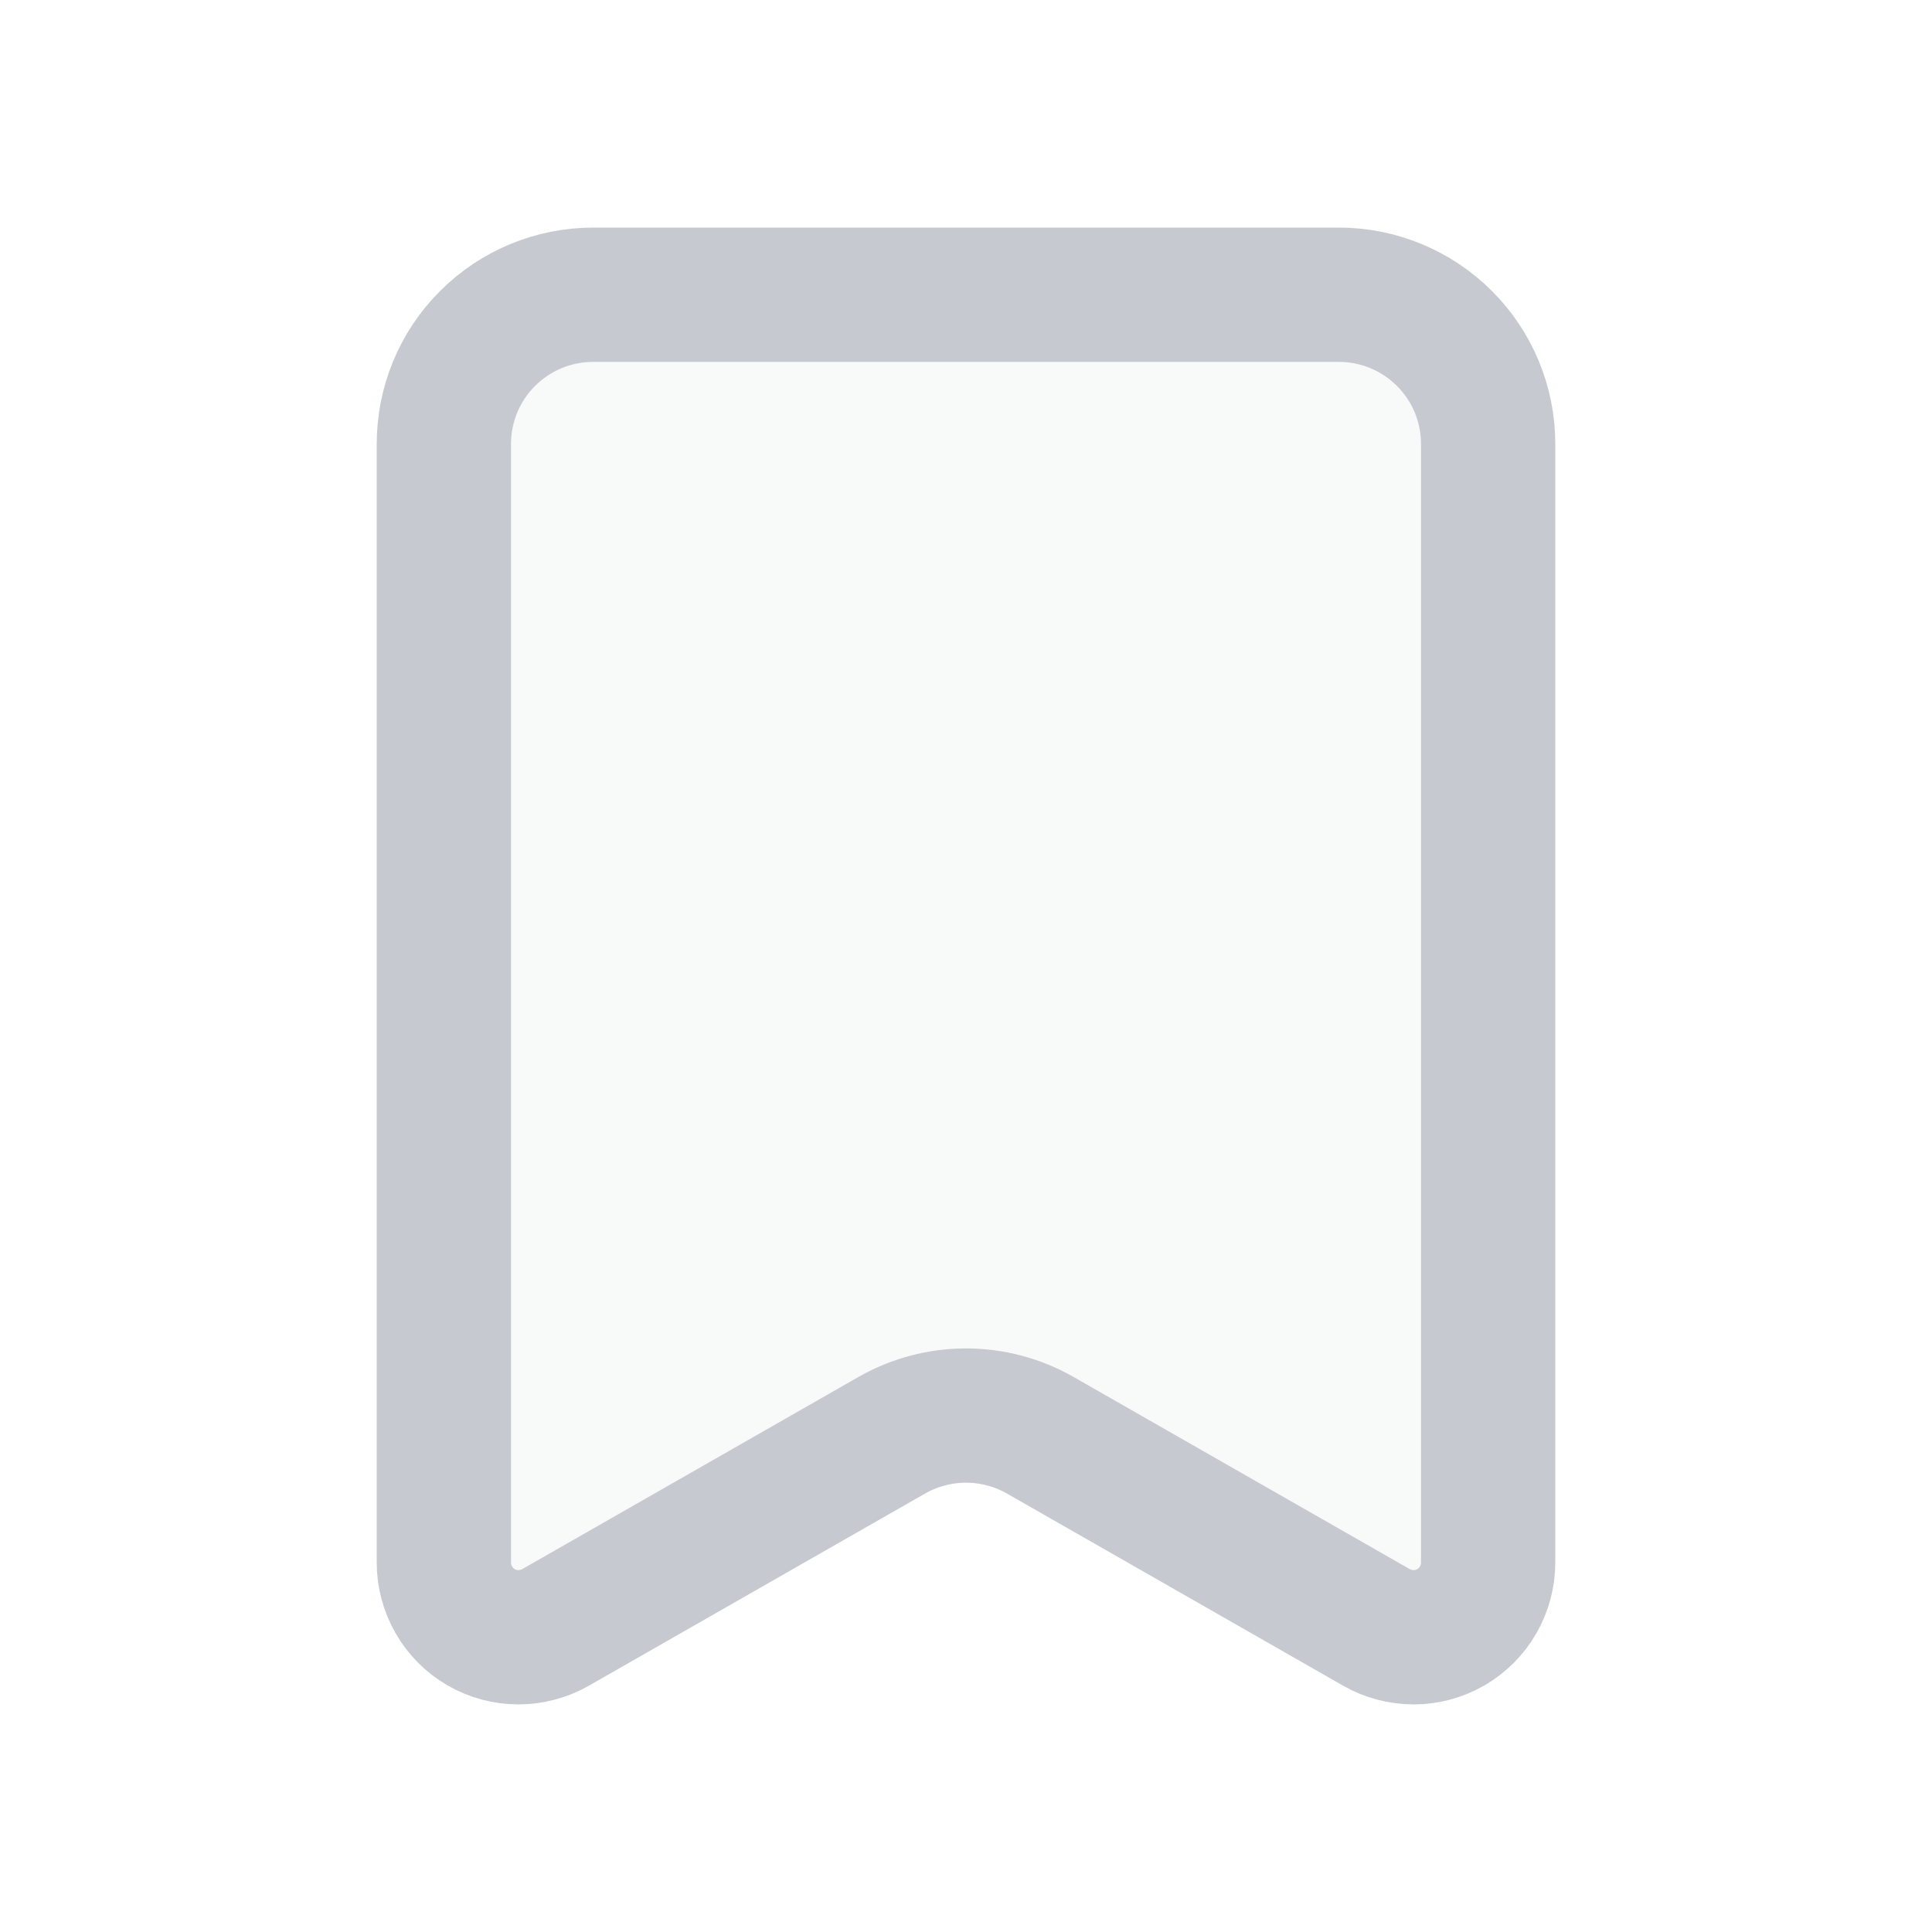
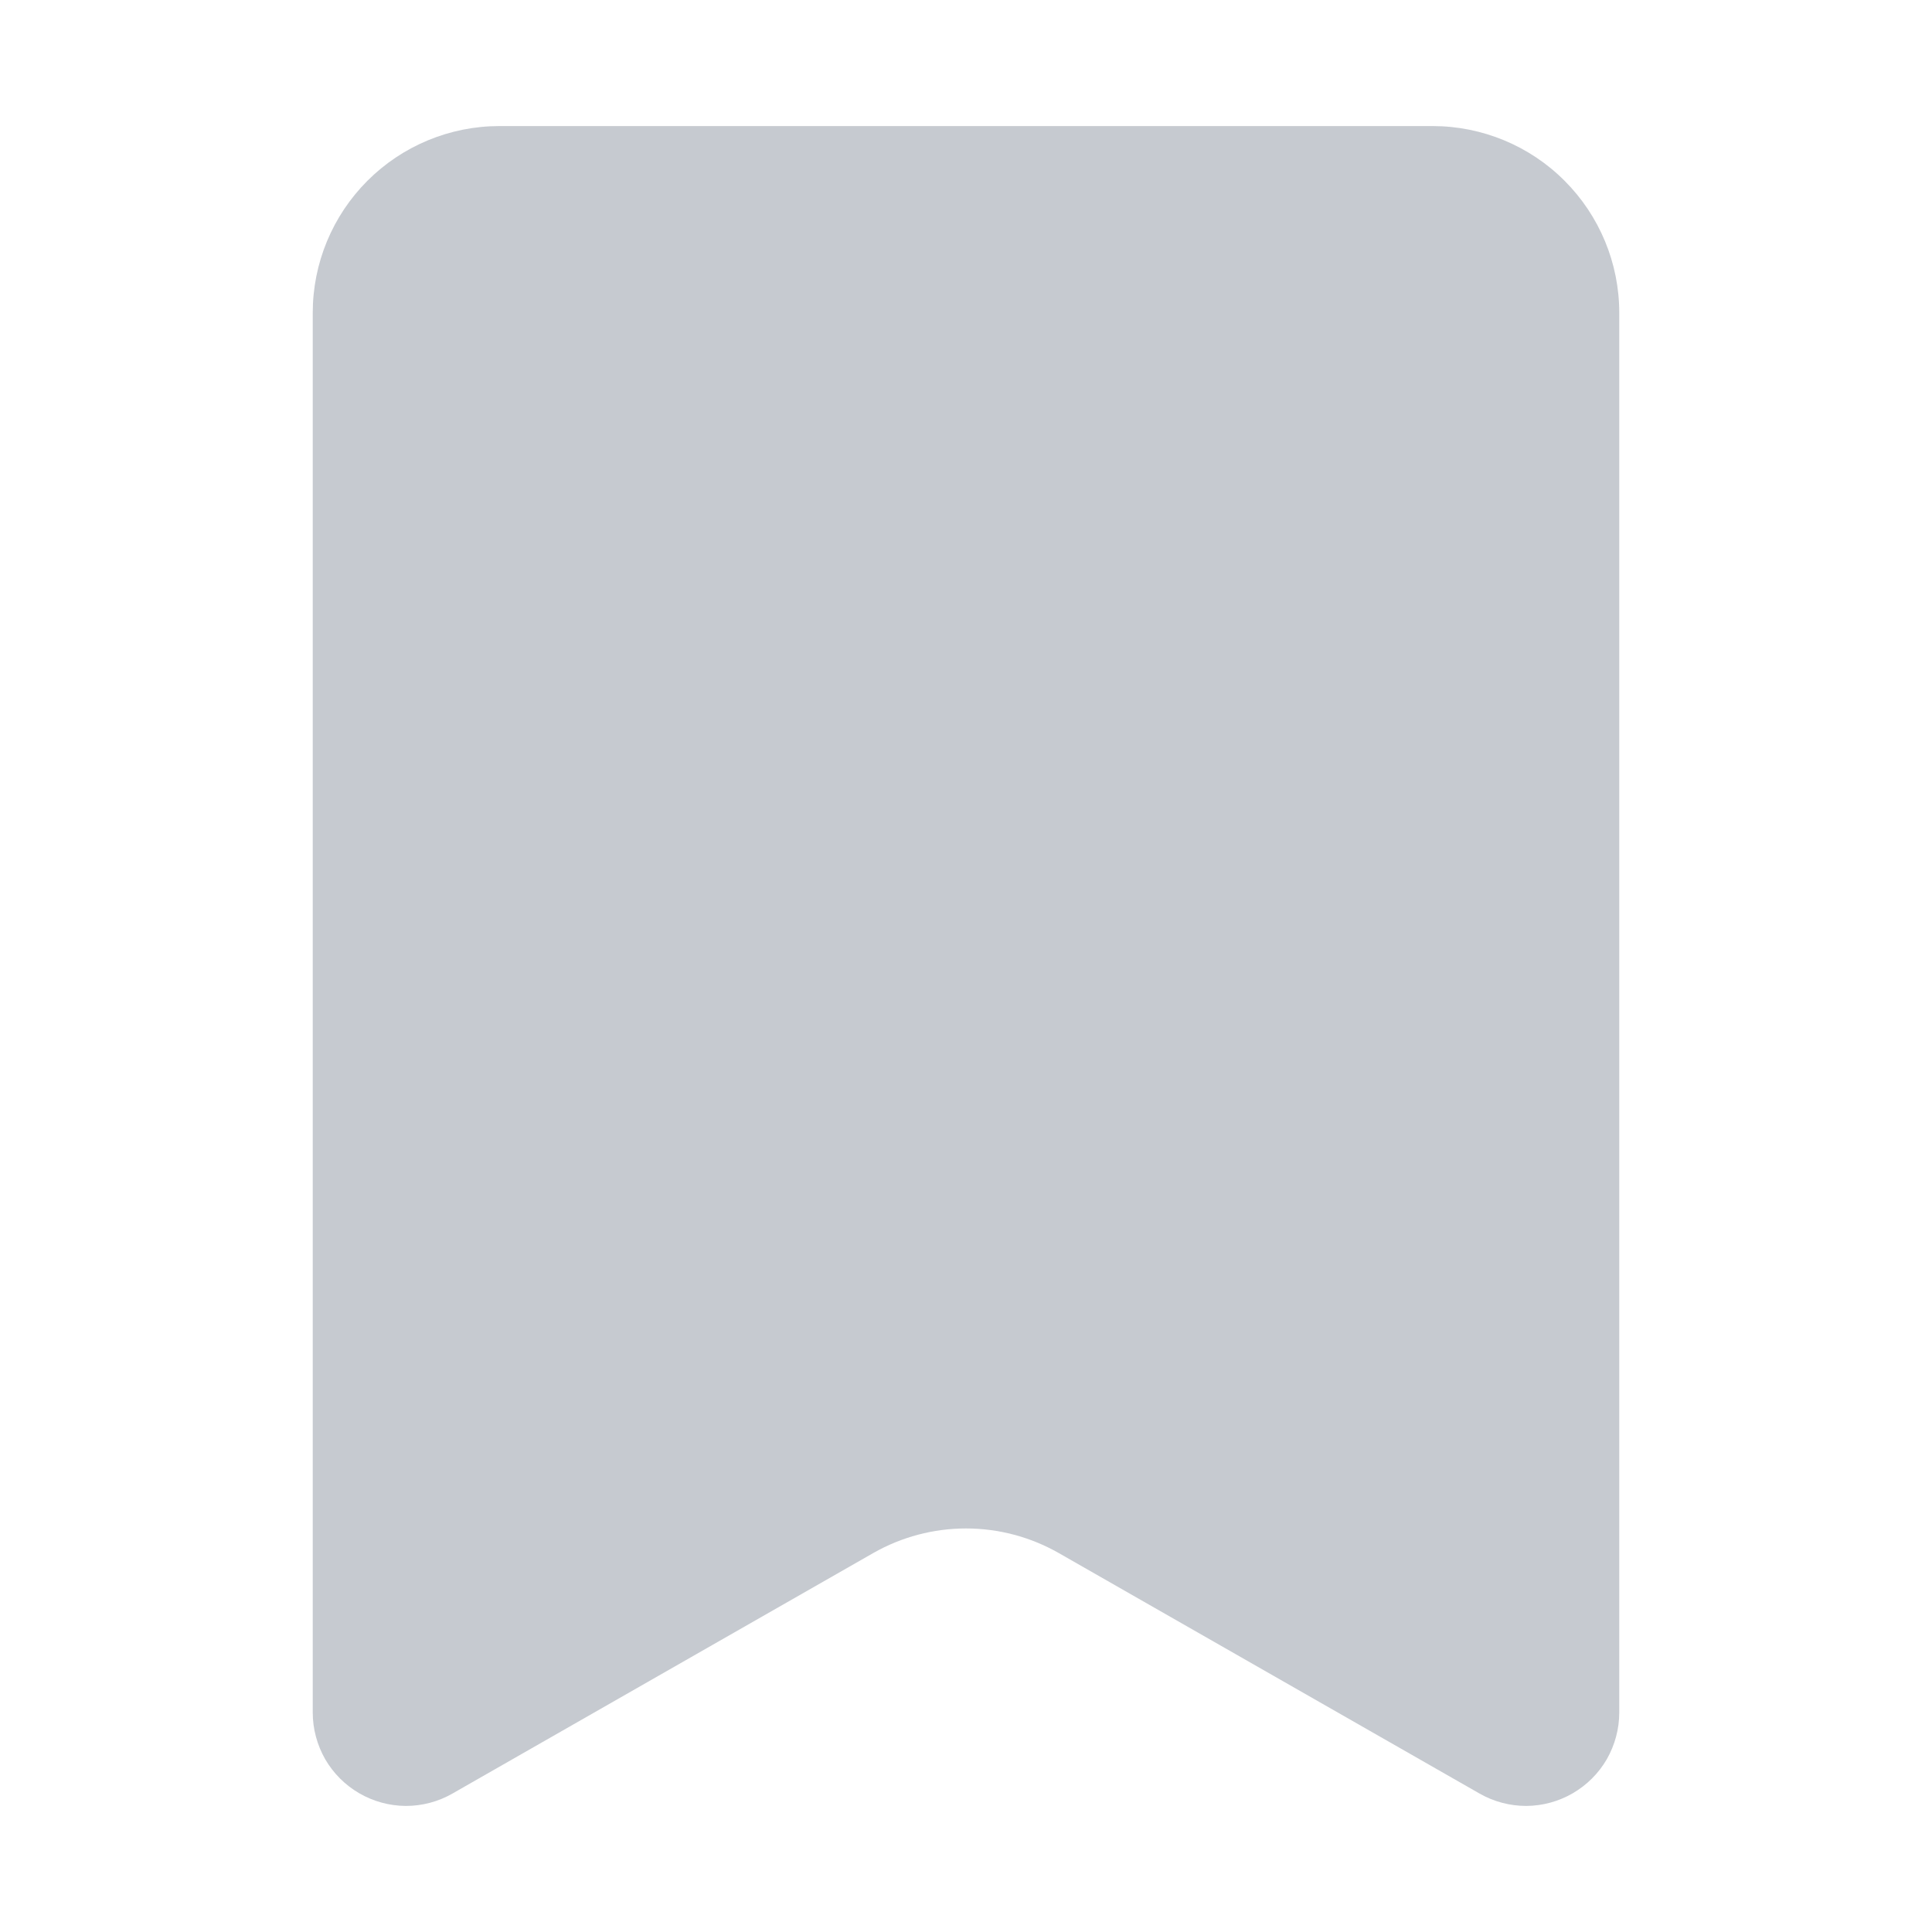
<svg xmlns="http://www.w3.org/2000/svg" width="16" height="16" viewBox="0 0 16 16" fill="none">
-   <path d="M11.088 2.441C11.416 2.441 11.73 2.571 11.962 2.803C12.194 3.034 12.324 3.348 12.324 3.676V12.942C12.324 13.05 12.295 13.156 12.241 13.25C12.187 13.344 12.11 13.421 12.016 13.476C11.923 13.53 11.816 13.559 11.708 13.559C11.6 13.559 11.494 13.531 11.4 13.478L8.613 11.885C8.426 11.779 8.215 11.723 8 11.723C7.785 11.723 7.574 11.779 7.387 11.885L4.6 13.478C4.506 13.531 4.4 13.559 4.292 13.559C4.184 13.559 4.077 13.53 3.984 13.476C3.89 13.421 3.813 13.344 3.759 13.25C3.705 13.156 3.676 13.05 3.676 12.942V3.676C3.676 3.348 3.806 3.034 4.038 2.803C4.27 2.571 4.584 2.441 4.912 2.441H11.088Z" stroke="#C6CAD0" stroke-width="1.112" stroke-linecap="round" stroke-linejoin="round" />
-   <path opacity="0.12" d="M11.088 2.441C11.416 2.441 11.73 2.571 11.962 2.803C12.194 3.034 12.324 3.348 12.324 3.676V12.942C12.324 13.05 12.295 13.156 12.241 13.25C12.187 13.344 12.11 13.421 12.016 13.476C11.923 13.53 11.816 13.559 11.708 13.559C11.6 13.559 11.494 13.531 11.4 13.478L8.613 11.885C8.426 11.779 8.215 11.723 8 11.723C7.785 11.723 7.574 11.779 7.387 11.885L4.6 13.478C4.506 13.531 4.4 13.559 4.292 13.559C4.184 13.559 4.077 13.53 3.984 13.476C3.89 13.421 3.813 13.344 3.759 13.25C3.705 13.156 3.676 13.05 3.676 12.942V3.676C3.676 3.348 3.806 3.034 4.038 2.803C4.27 2.571 4.584 2.441 4.912 2.441H11.088Z" fill="#C6CAD0" stroke="#C6CAD0" stroke-width="1.112" stroke-linecap="round" stroke-linejoin="round" />
+   <path d="M11.864 1.044C12.274 1.044 12.668 1.207 12.957 1.497C13.247 1.787 13.41 2.18 13.41 2.59V14.183C13.41 14.318 13.374 14.451 13.307 14.569C13.239 14.686 13.142 14.783 13.025 14.851C12.908 14.919 12.775 14.955 12.64 14.956C12.505 14.956 12.371 14.921 12.254 14.854L8.767 12.861C8.533 12.728 8.269 12.658 8 12.658C7.731 12.658 7.467 12.728 7.233 12.861L3.746 14.854C3.629 14.921 3.496 14.956 3.36 14.956C3.225 14.955 3.092 14.919 2.975 14.851C2.858 14.783 2.761 14.686 2.693 14.569C2.626 14.451 2.59 14.318 2.59 14.183V2.59C2.59 2.18 2.753 1.787 3.043 1.497C3.333 1.207 3.726 1.044 4.136 1.044H11.864Z" fill="#C6CAD0" />
</svg>
